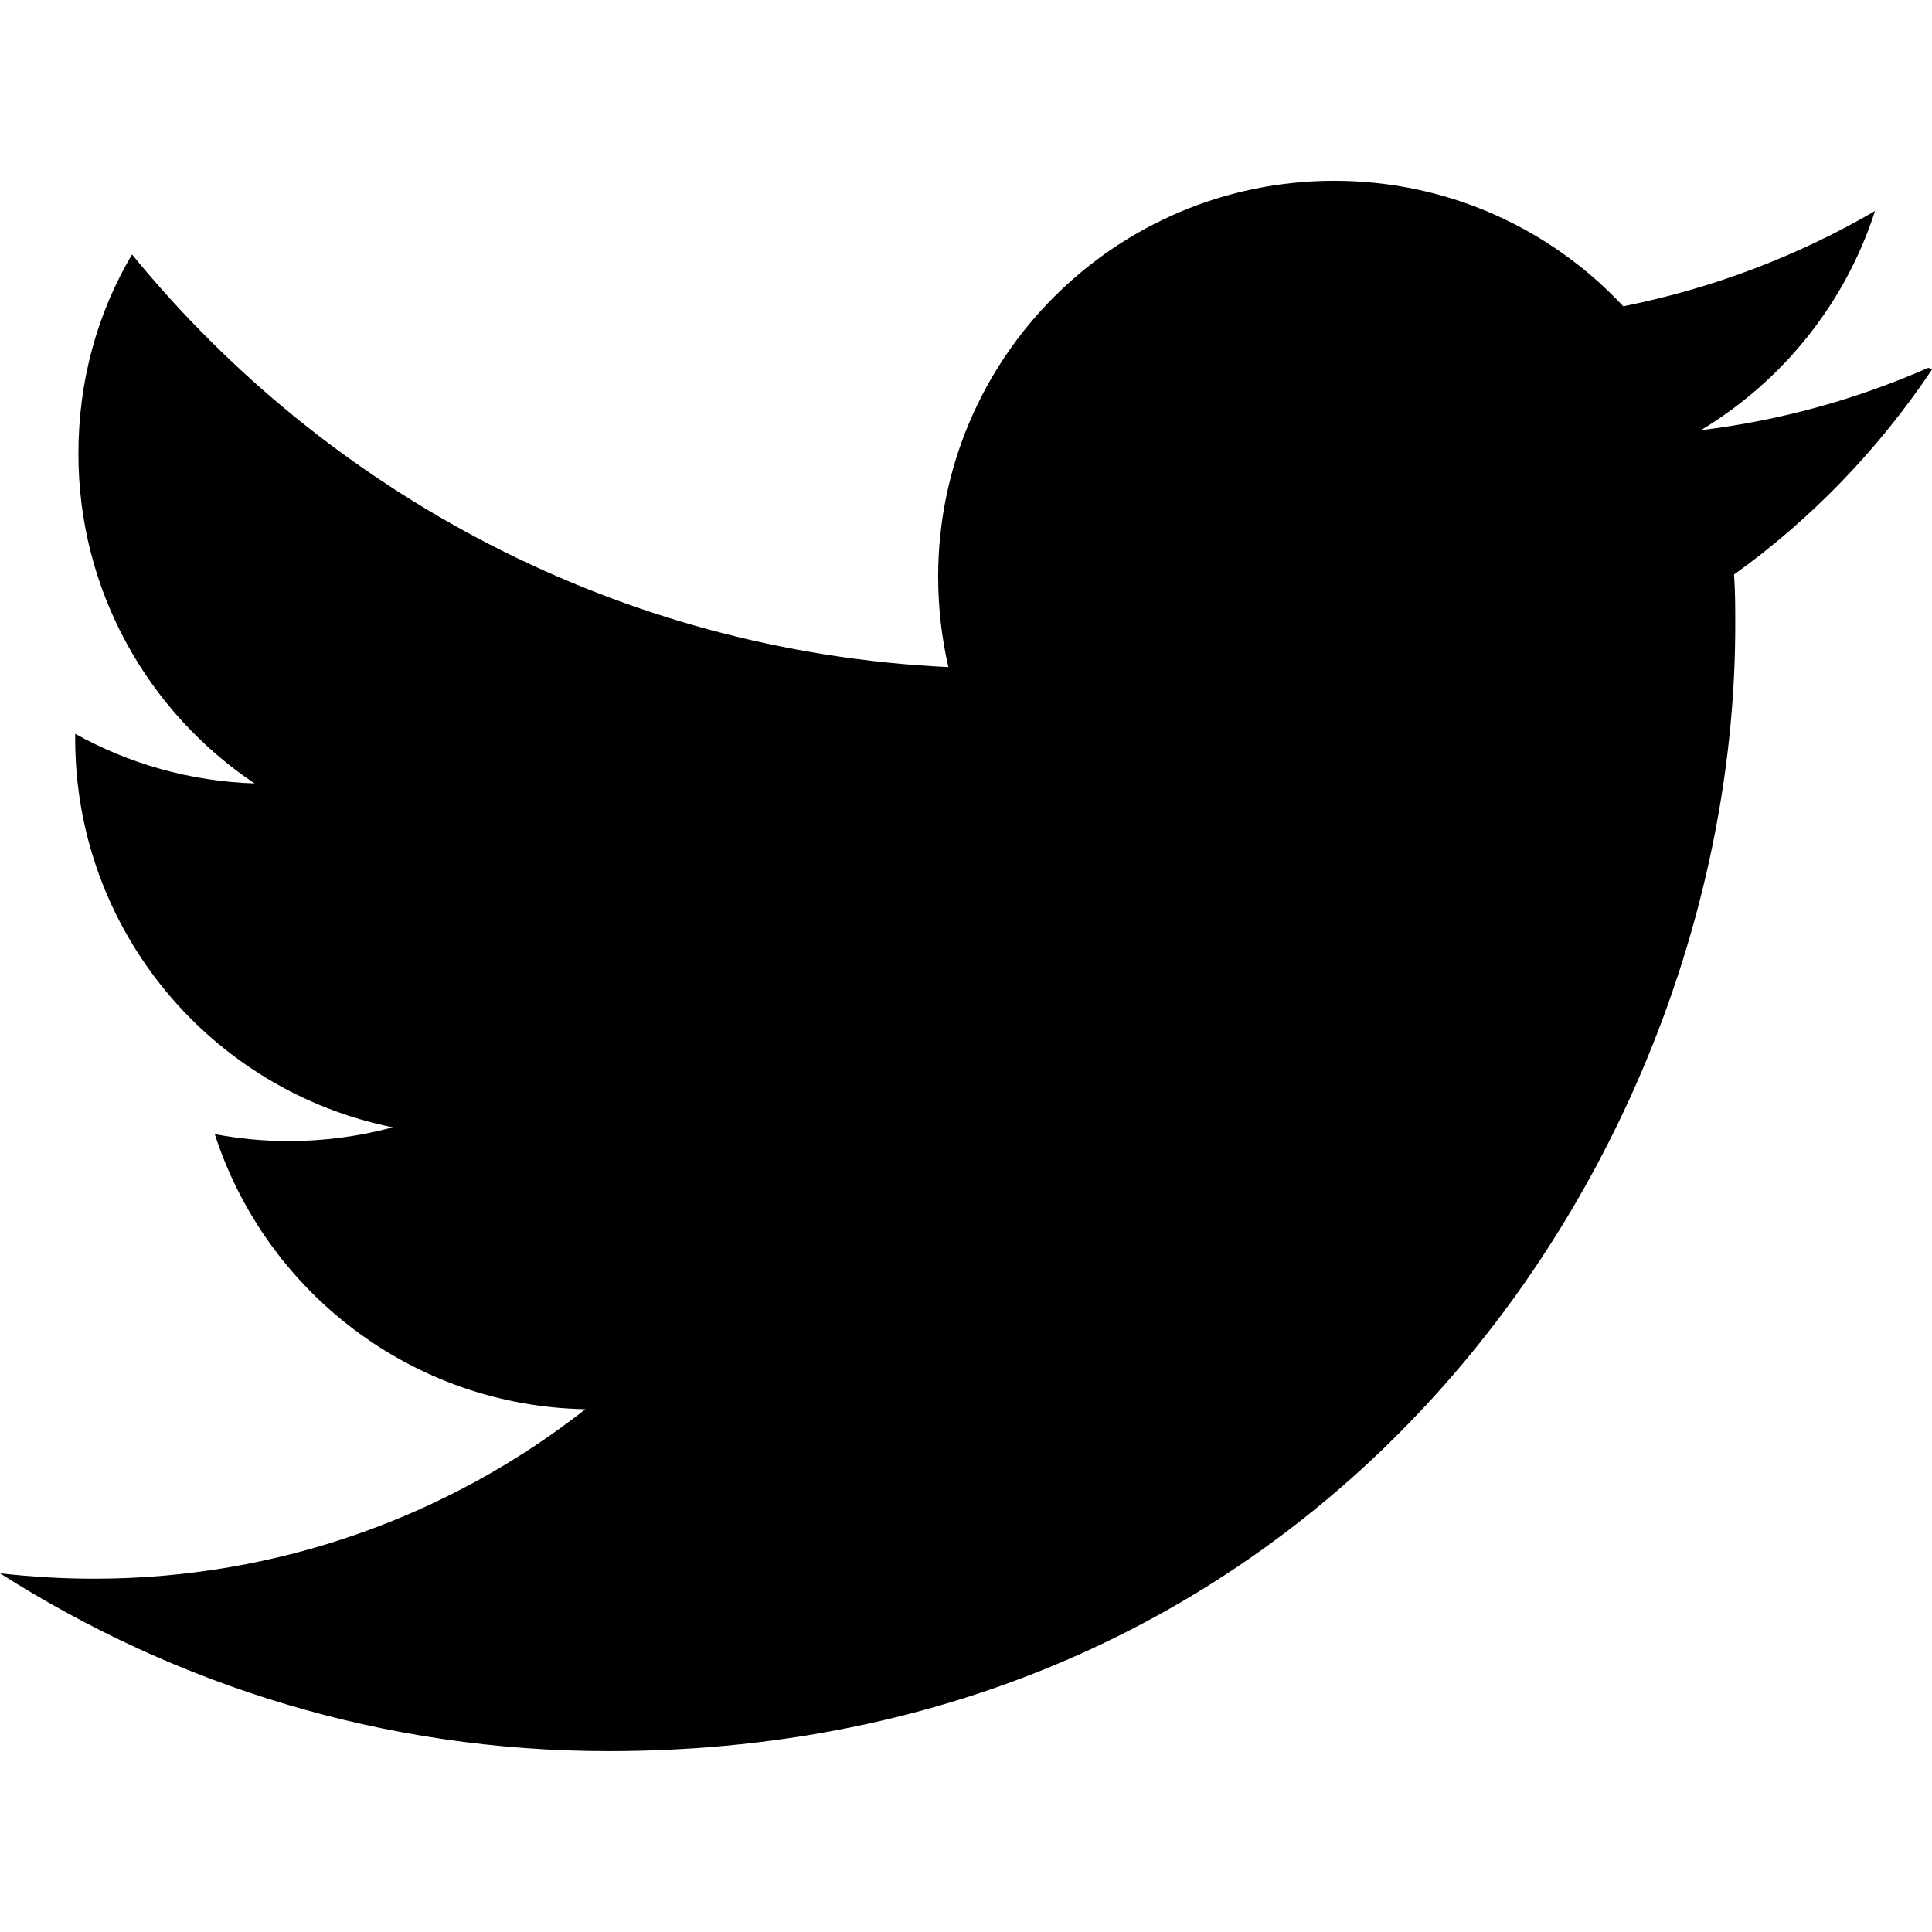
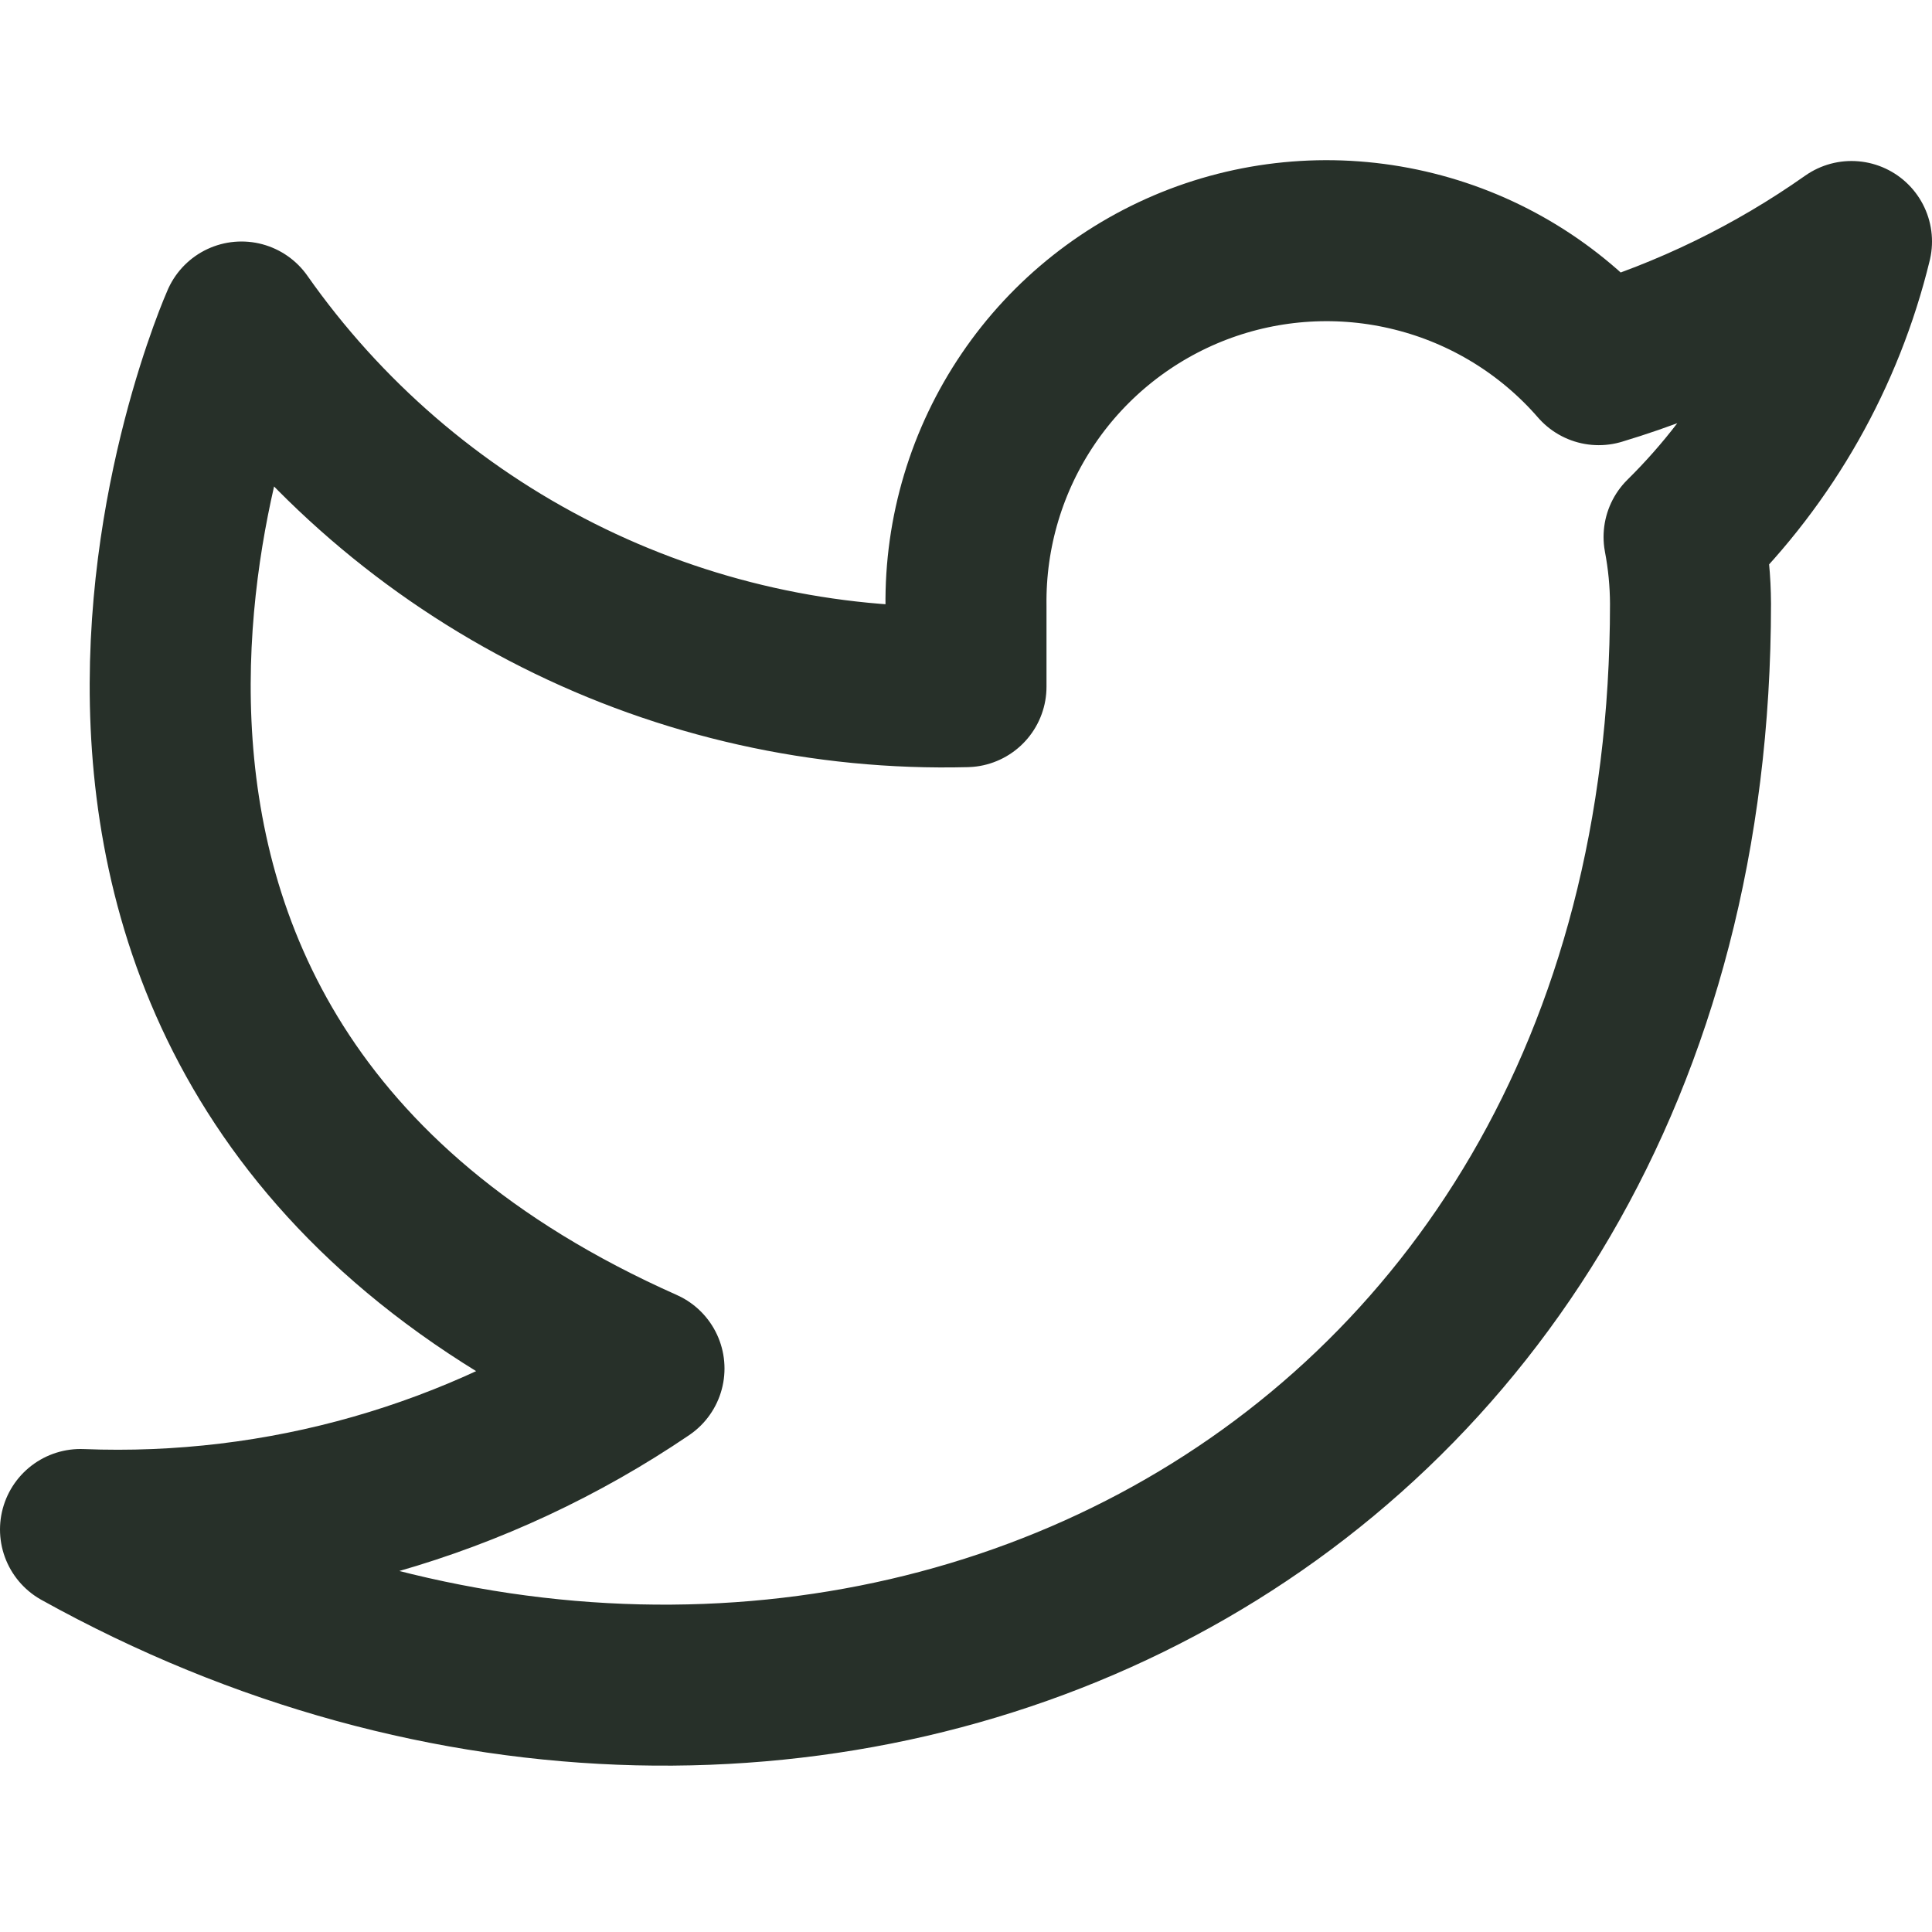
- <svg xmlns="http://www.w3.org/2000/svg" role="img" viewBox="0 0 24 24">
-   <path d="M23.954 4.569c-.885.389-1.83.654-2.825.775 1.014-.611 1.794-1.574 2.163-2.723-.951.555-2.005.959-3.127 1.184-.896-.959-2.173-1.559-3.591-1.559-2.717 0-4.92 2.203-4.92 4.917 0 .39.045.765.127 1.124C7.691 8.094 4.066 6.13 1.64 3.161c-.427.722-.666 1.561-.666 2.475 0 1.71.87 3.213 2.188 4.096-.807-.026-1.566-.248-2.228-.616v.061c0 2.385 1.693 4.374 3.946 4.827-.413.111-.849.171-1.296.171-.314 0-.615-.03-.916-.086.631 1.953 2.445 3.377 4.604 3.417-1.68 1.319-3.809 2.105-6.102 2.105-.39 0-.779-.023-1.17-.067 2.189 1.394 4.768 2.209 7.557 2.209 9.054 0 13.999-7.496 13.999-13.986 0-.209 0-.42-.015-.63.961-.689 1.8-1.56 2.46-2.548l-.047-.02z" />
+ <svg xmlns="http://www.w3.org/2000/svg" width="24" height="24" viewBox="0 0 24 24" fill="none">
+   <path d="M23 3C22.042 3.675 20.982 4.192 19.86 4.53C19.258 3.837 18.457 3.346 17.567 3.124C16.677 2.901 15.739 2.957 14.882 3.284C14.025 3.612 13.288 4.194 12.773 4.954C12.258 5.713 11.988 6.612 12 7.53V8.53C10.243 8.575 8.501 8.186 6.931 7.395C5.361 6.605 4.01 5.438 3 4C3 4 -1 13 8 17C5.941 18.398 3.487 19.099 1 19C10 24 21 19 21 7.5C20.999 7.221 20.972 6.943 20.92 6.67C21.941 5.663 22.661 4.393 23 3V3Z" stroke="#273029" stroke-width="2" stroke-linecap="round" stroke-linejoin="round" />
</svg>
